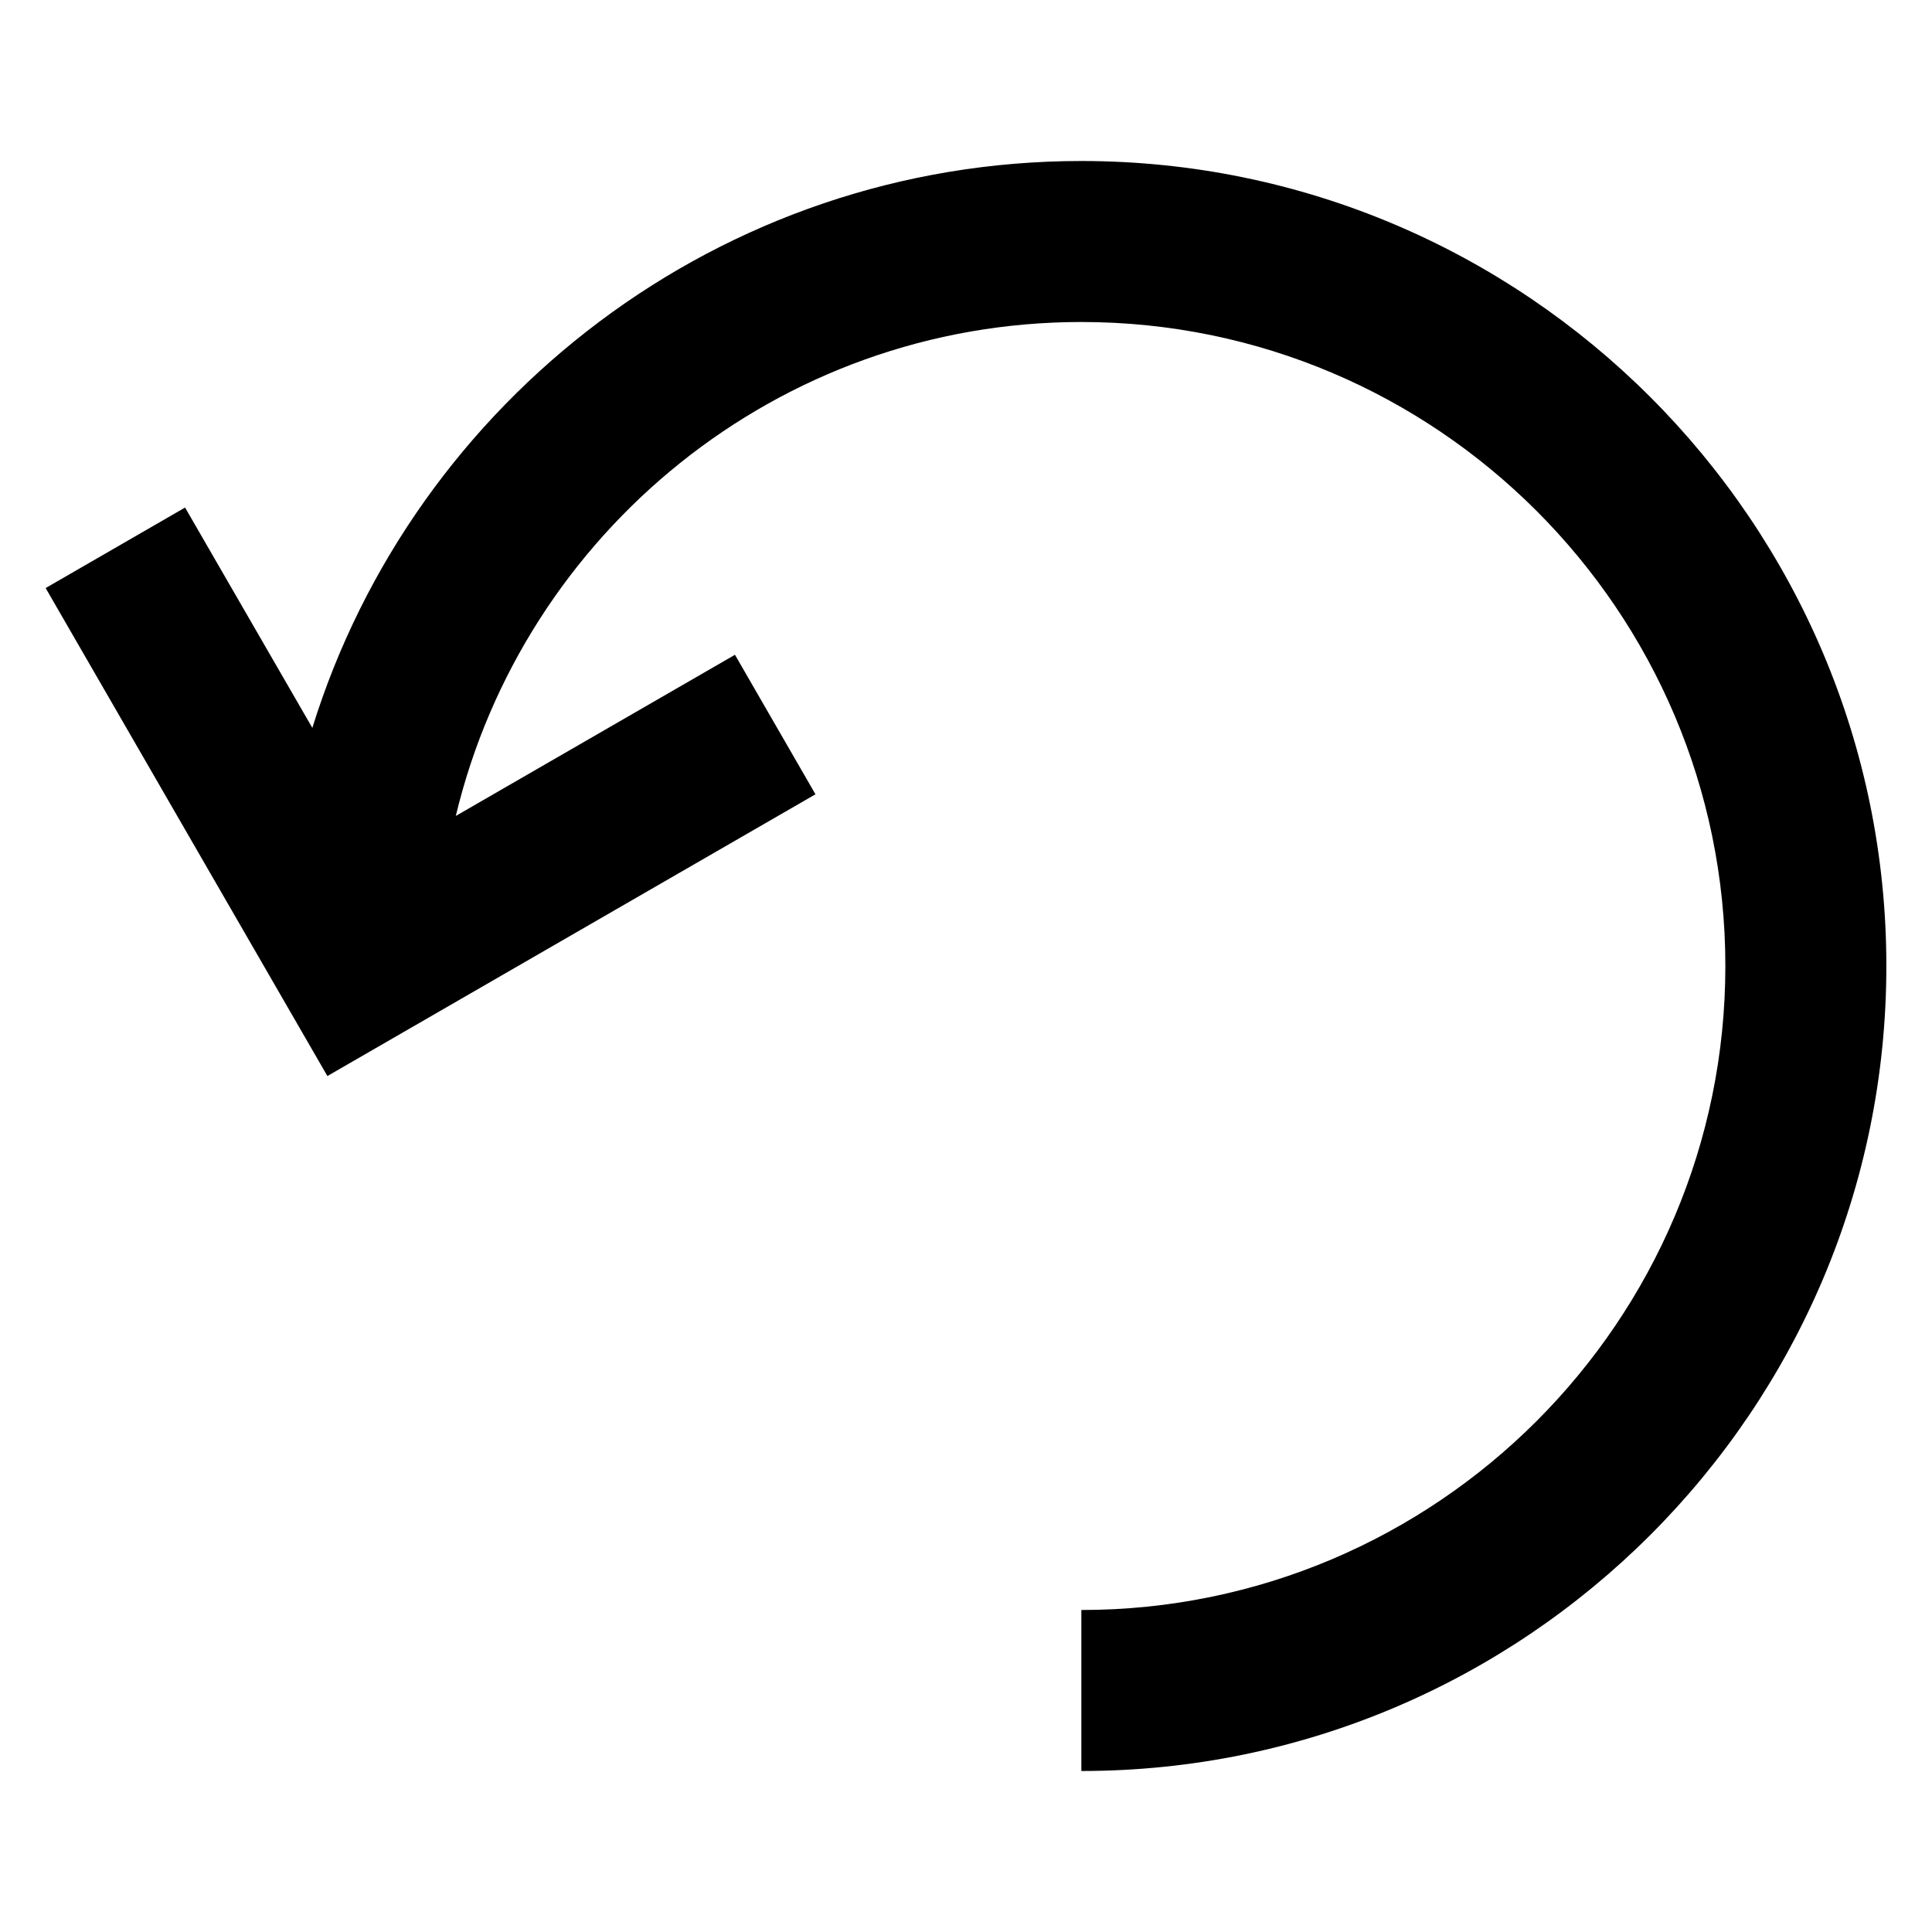
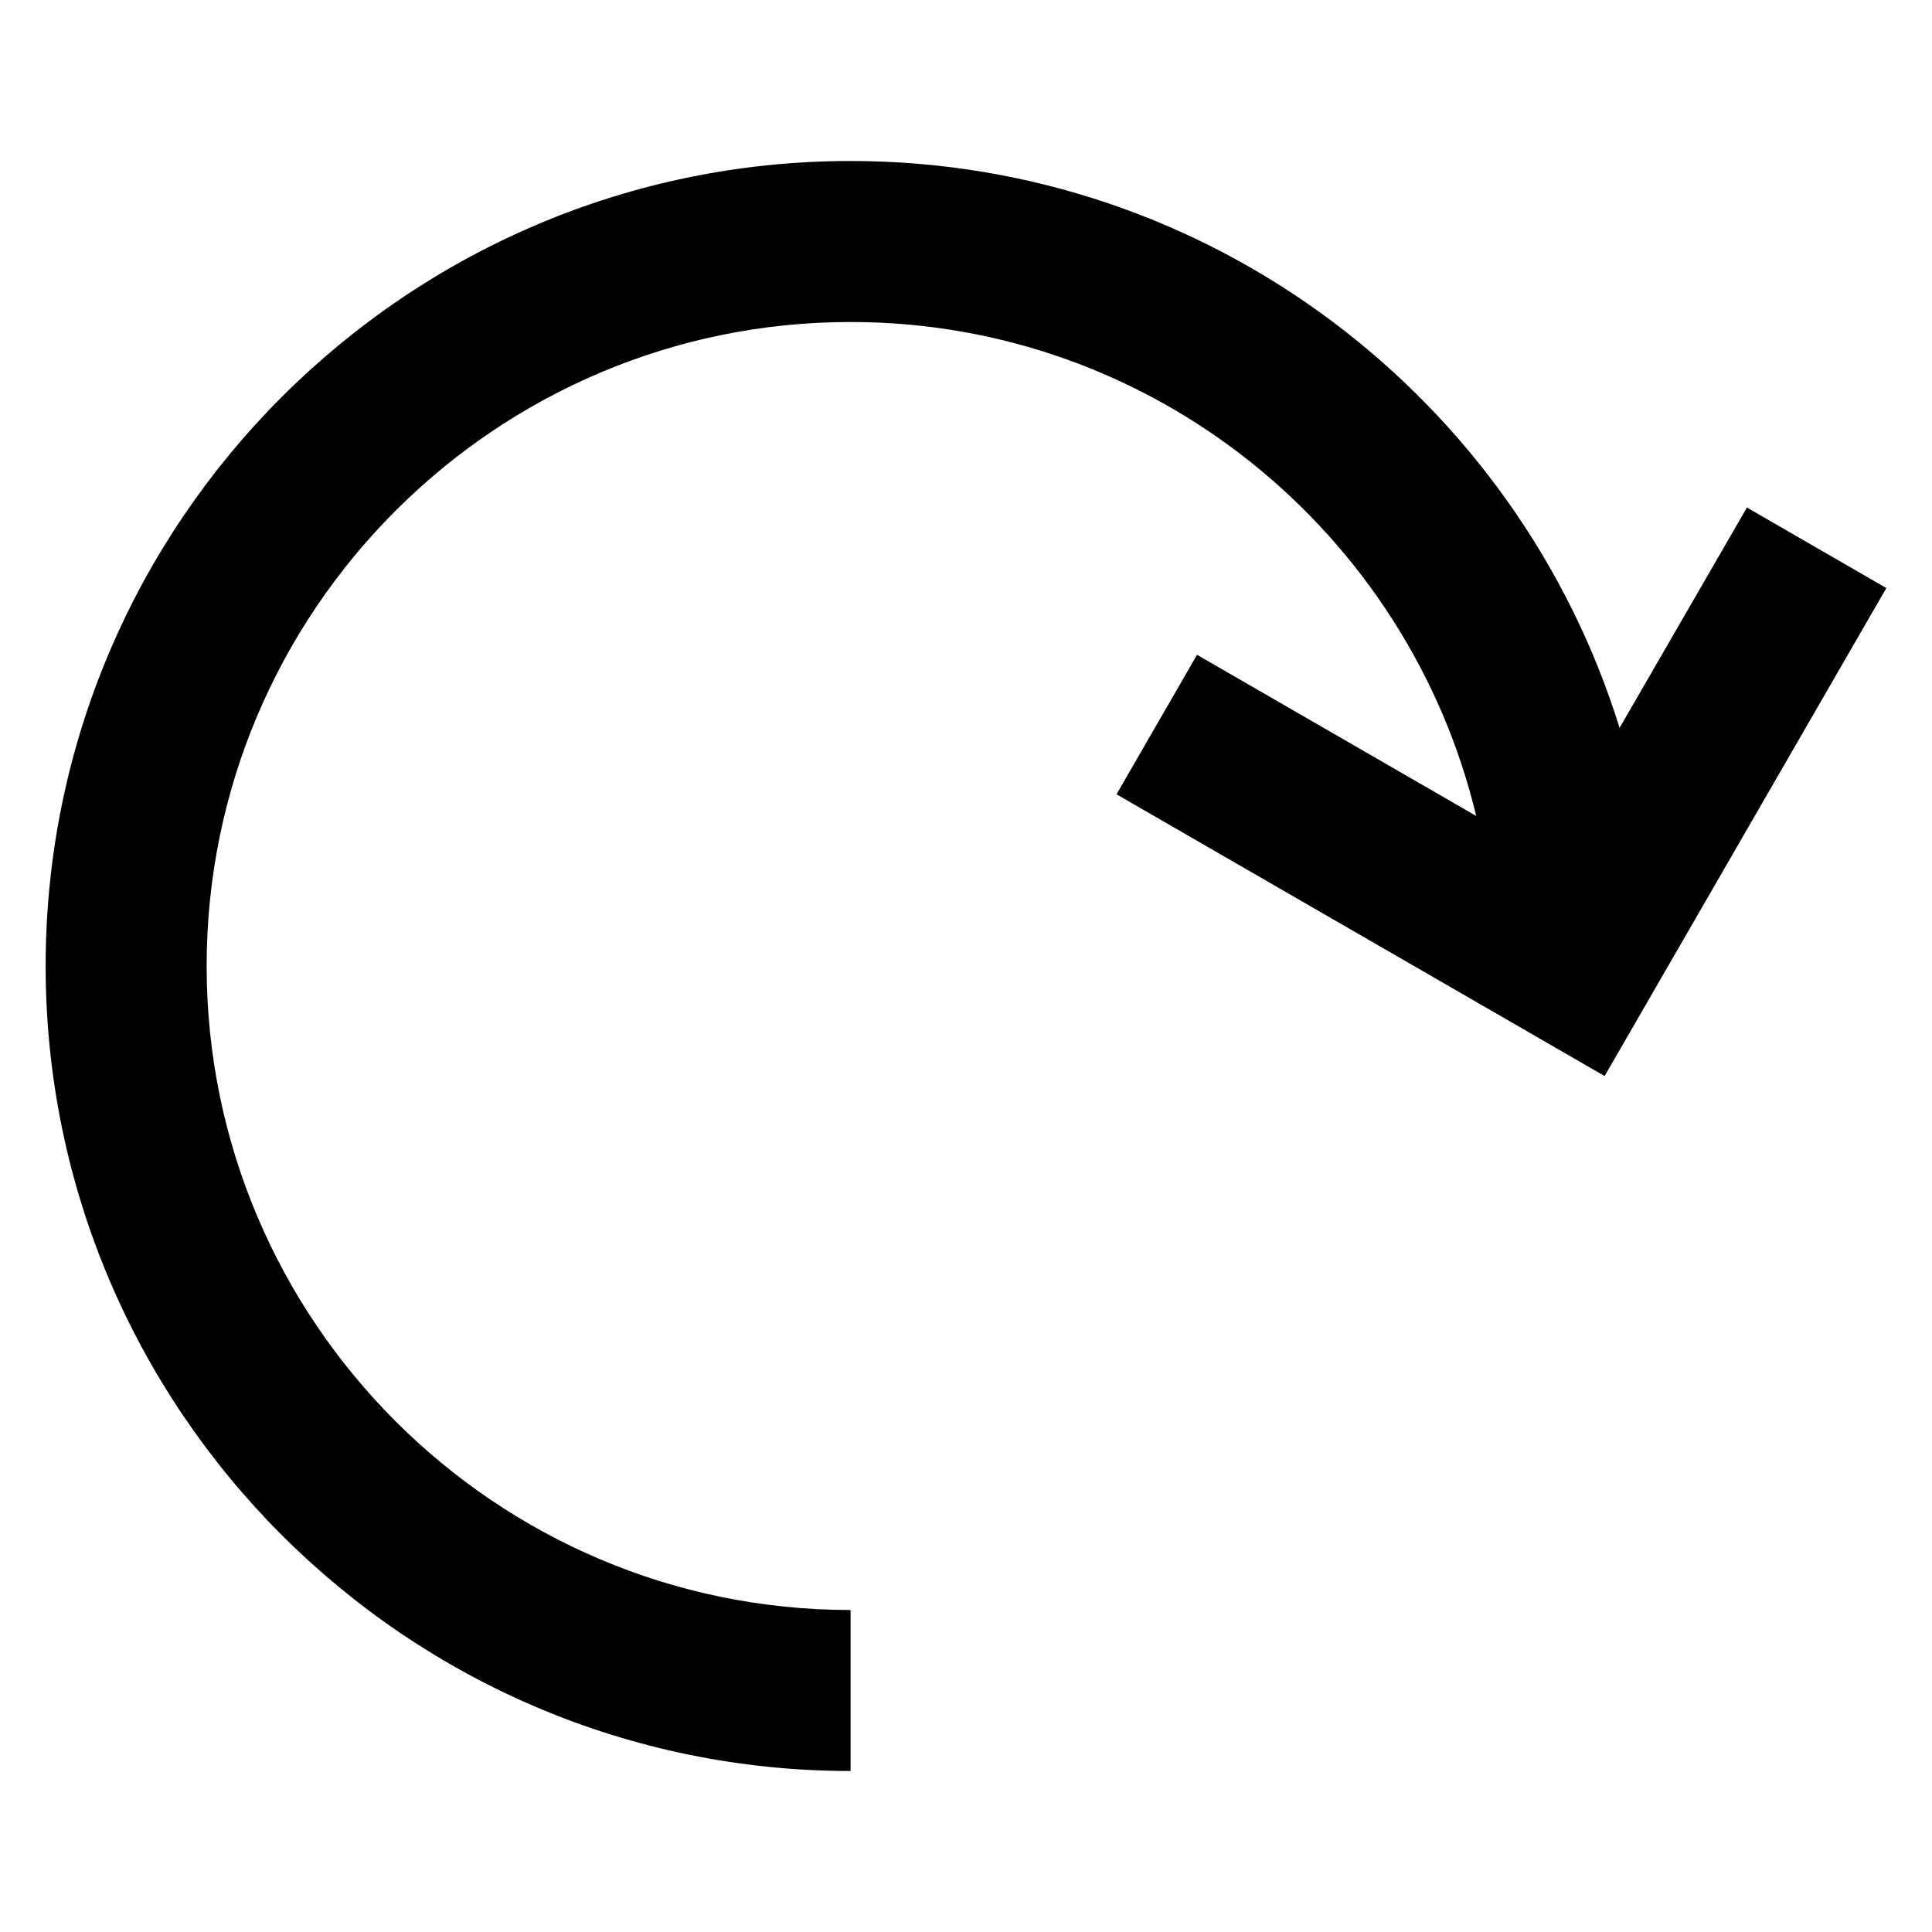
<svg xmlns="http://www.w3.org/2000/svg" width="24" height="24" viewBox="0 0 24 24">
-   <path d="M13.433,2 C8.948,2 5.144,4.969 3.88,9.042 L2.299,6.305 L0.567,7.305 L4.067,13.367 L10.13,9.867 L9.13,8.134 L5.662,10.136 C6.504,6.623 9.664,4 13.433,4 C17.844,4 21.433,7.589 21.433,12 C21.433,16.411 17.844,20 13.433,20 L13.433,22 C18.947,22 23.433,17.515 23.433,12 C23.433,6.486 18.947,2 13.433,2 Z" />
+   <path d="M21.701,6.305 L20.119,9.042 C18.855,4.969 15.052,2 10.566,2 C5.053,2 0.567,6.486 0.567,12 C0.567,17.515 5.053,22 10.566,22 L10.566,20 C6.155,20 2.567,16.411 2.567,12 C2.567,7.589 6.155,4 10.566,4 C14.335,4 17.495,6.623 18.338,10.136 L14.87,8.134 L13.87,9.867 L19.933,13.367 L23.433,7.305 L21.701,6.305 Z" />
</svg>
